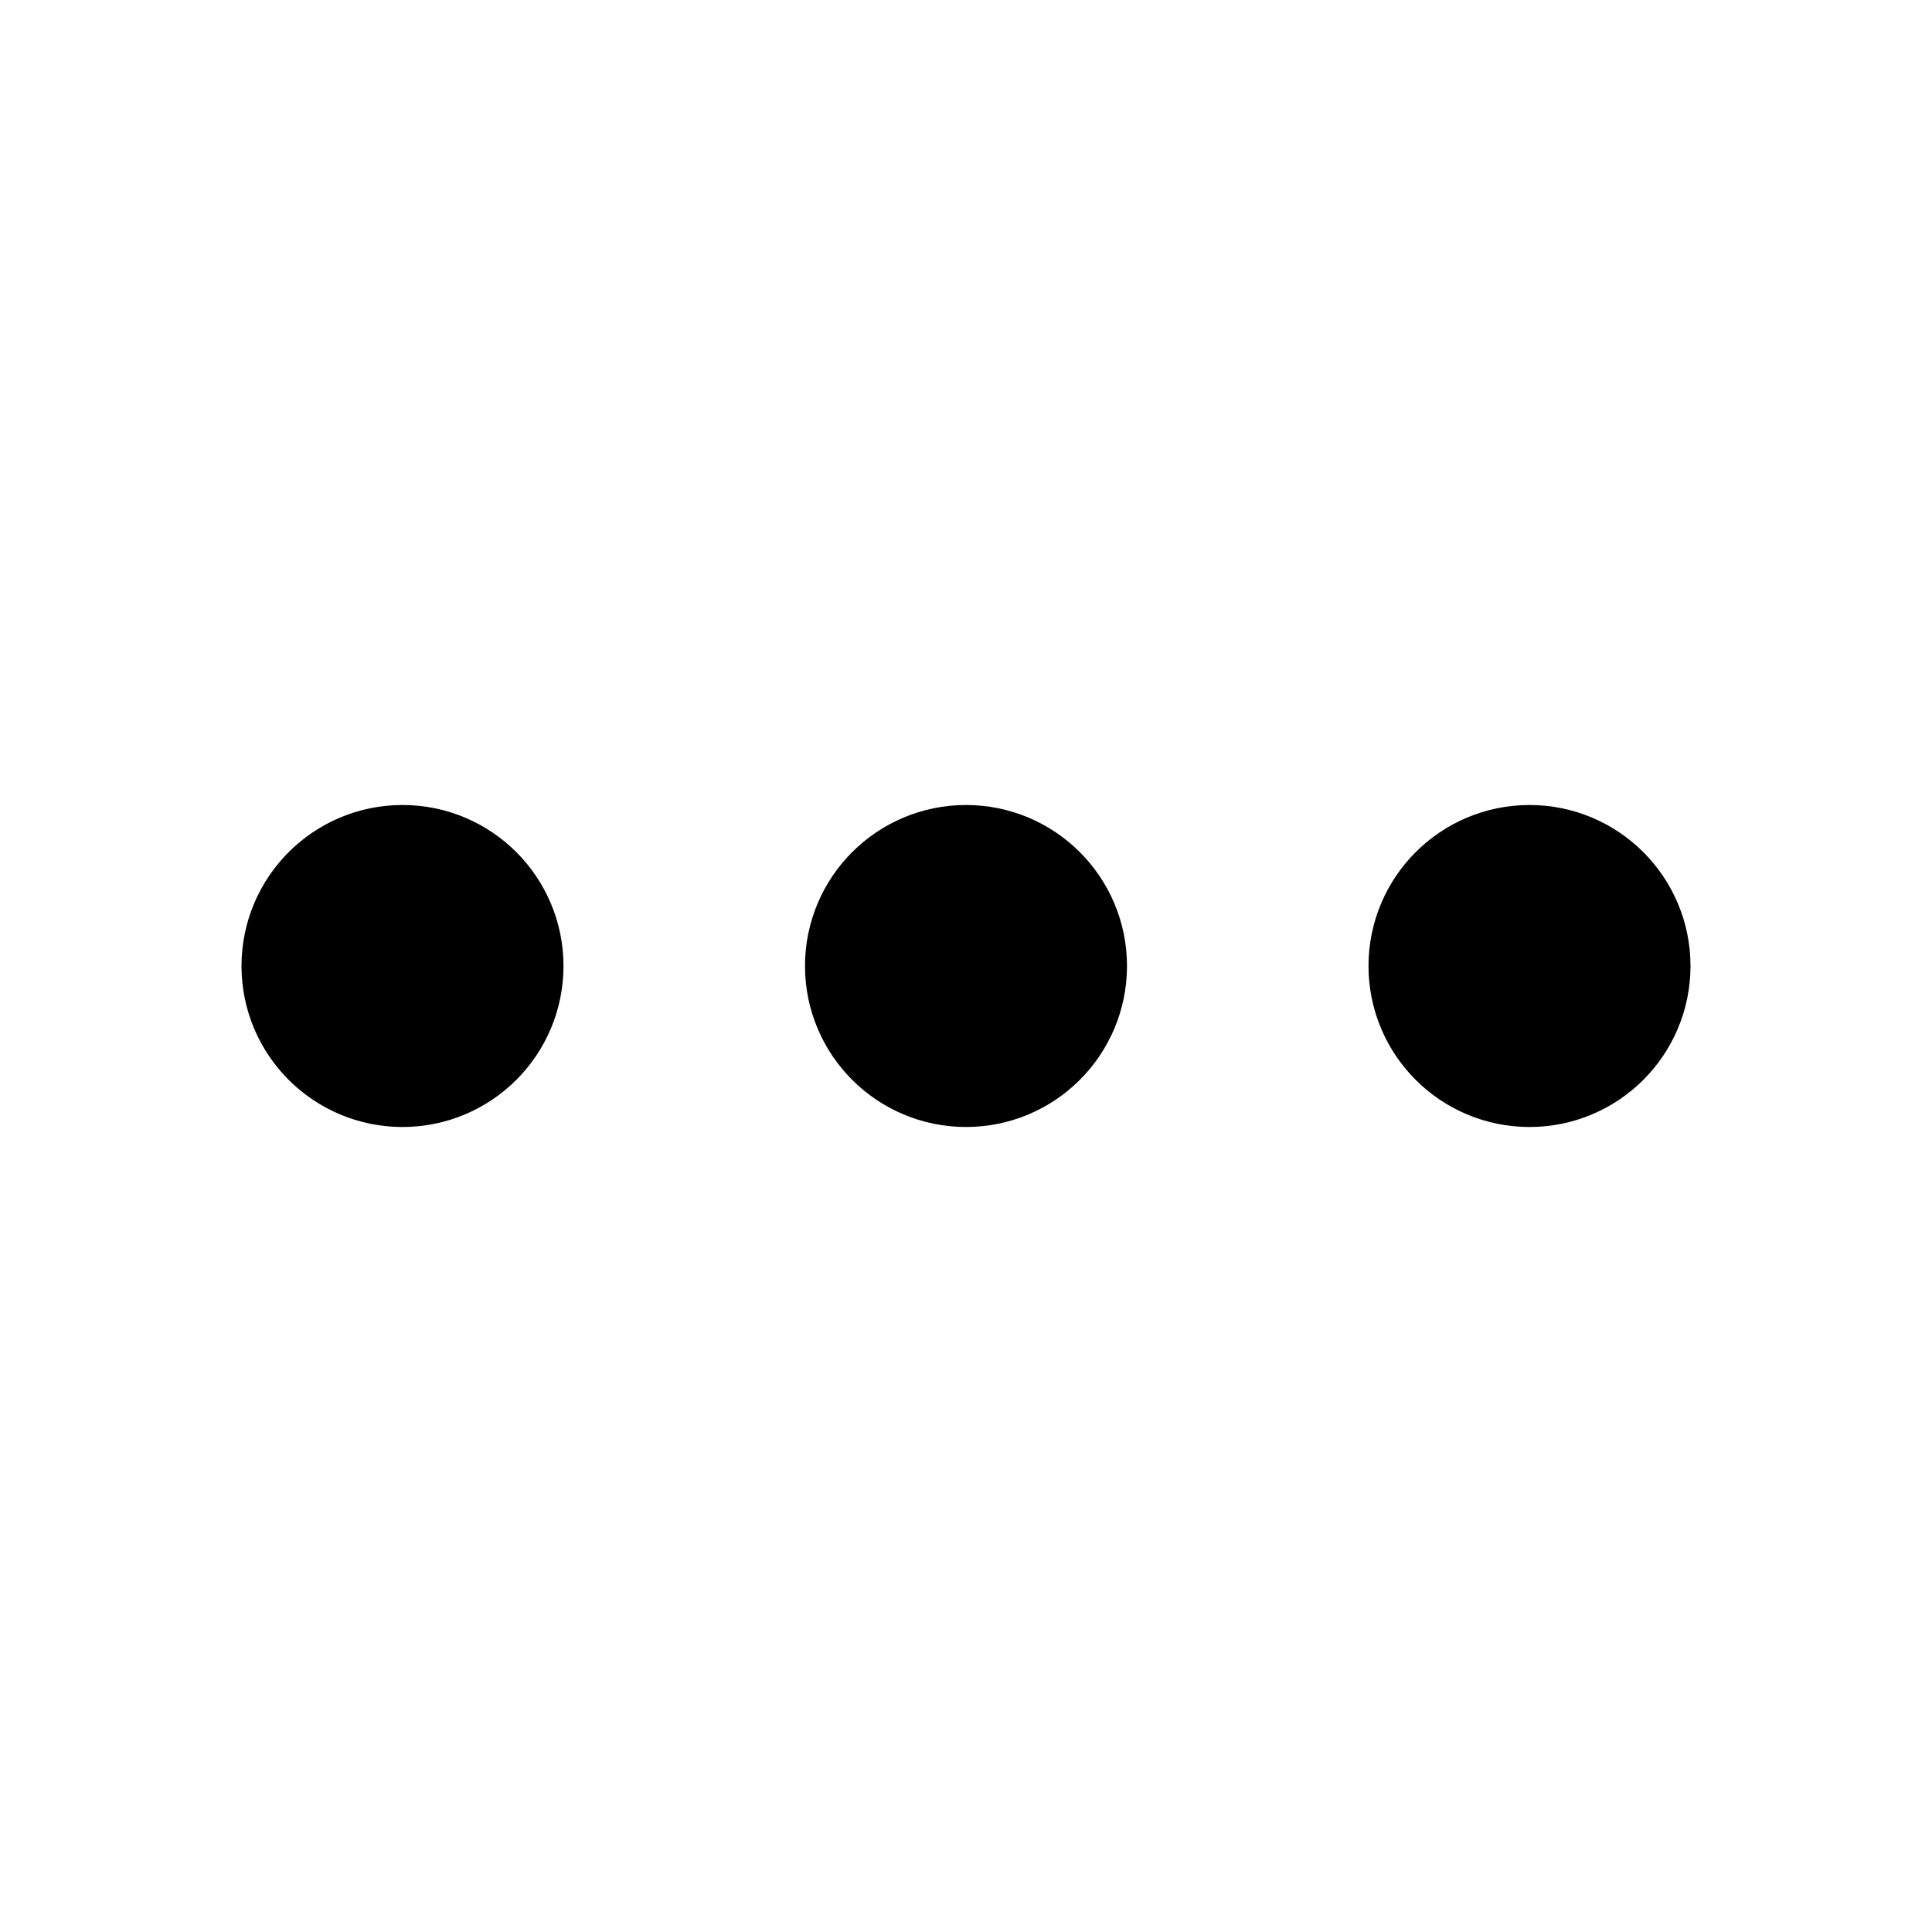
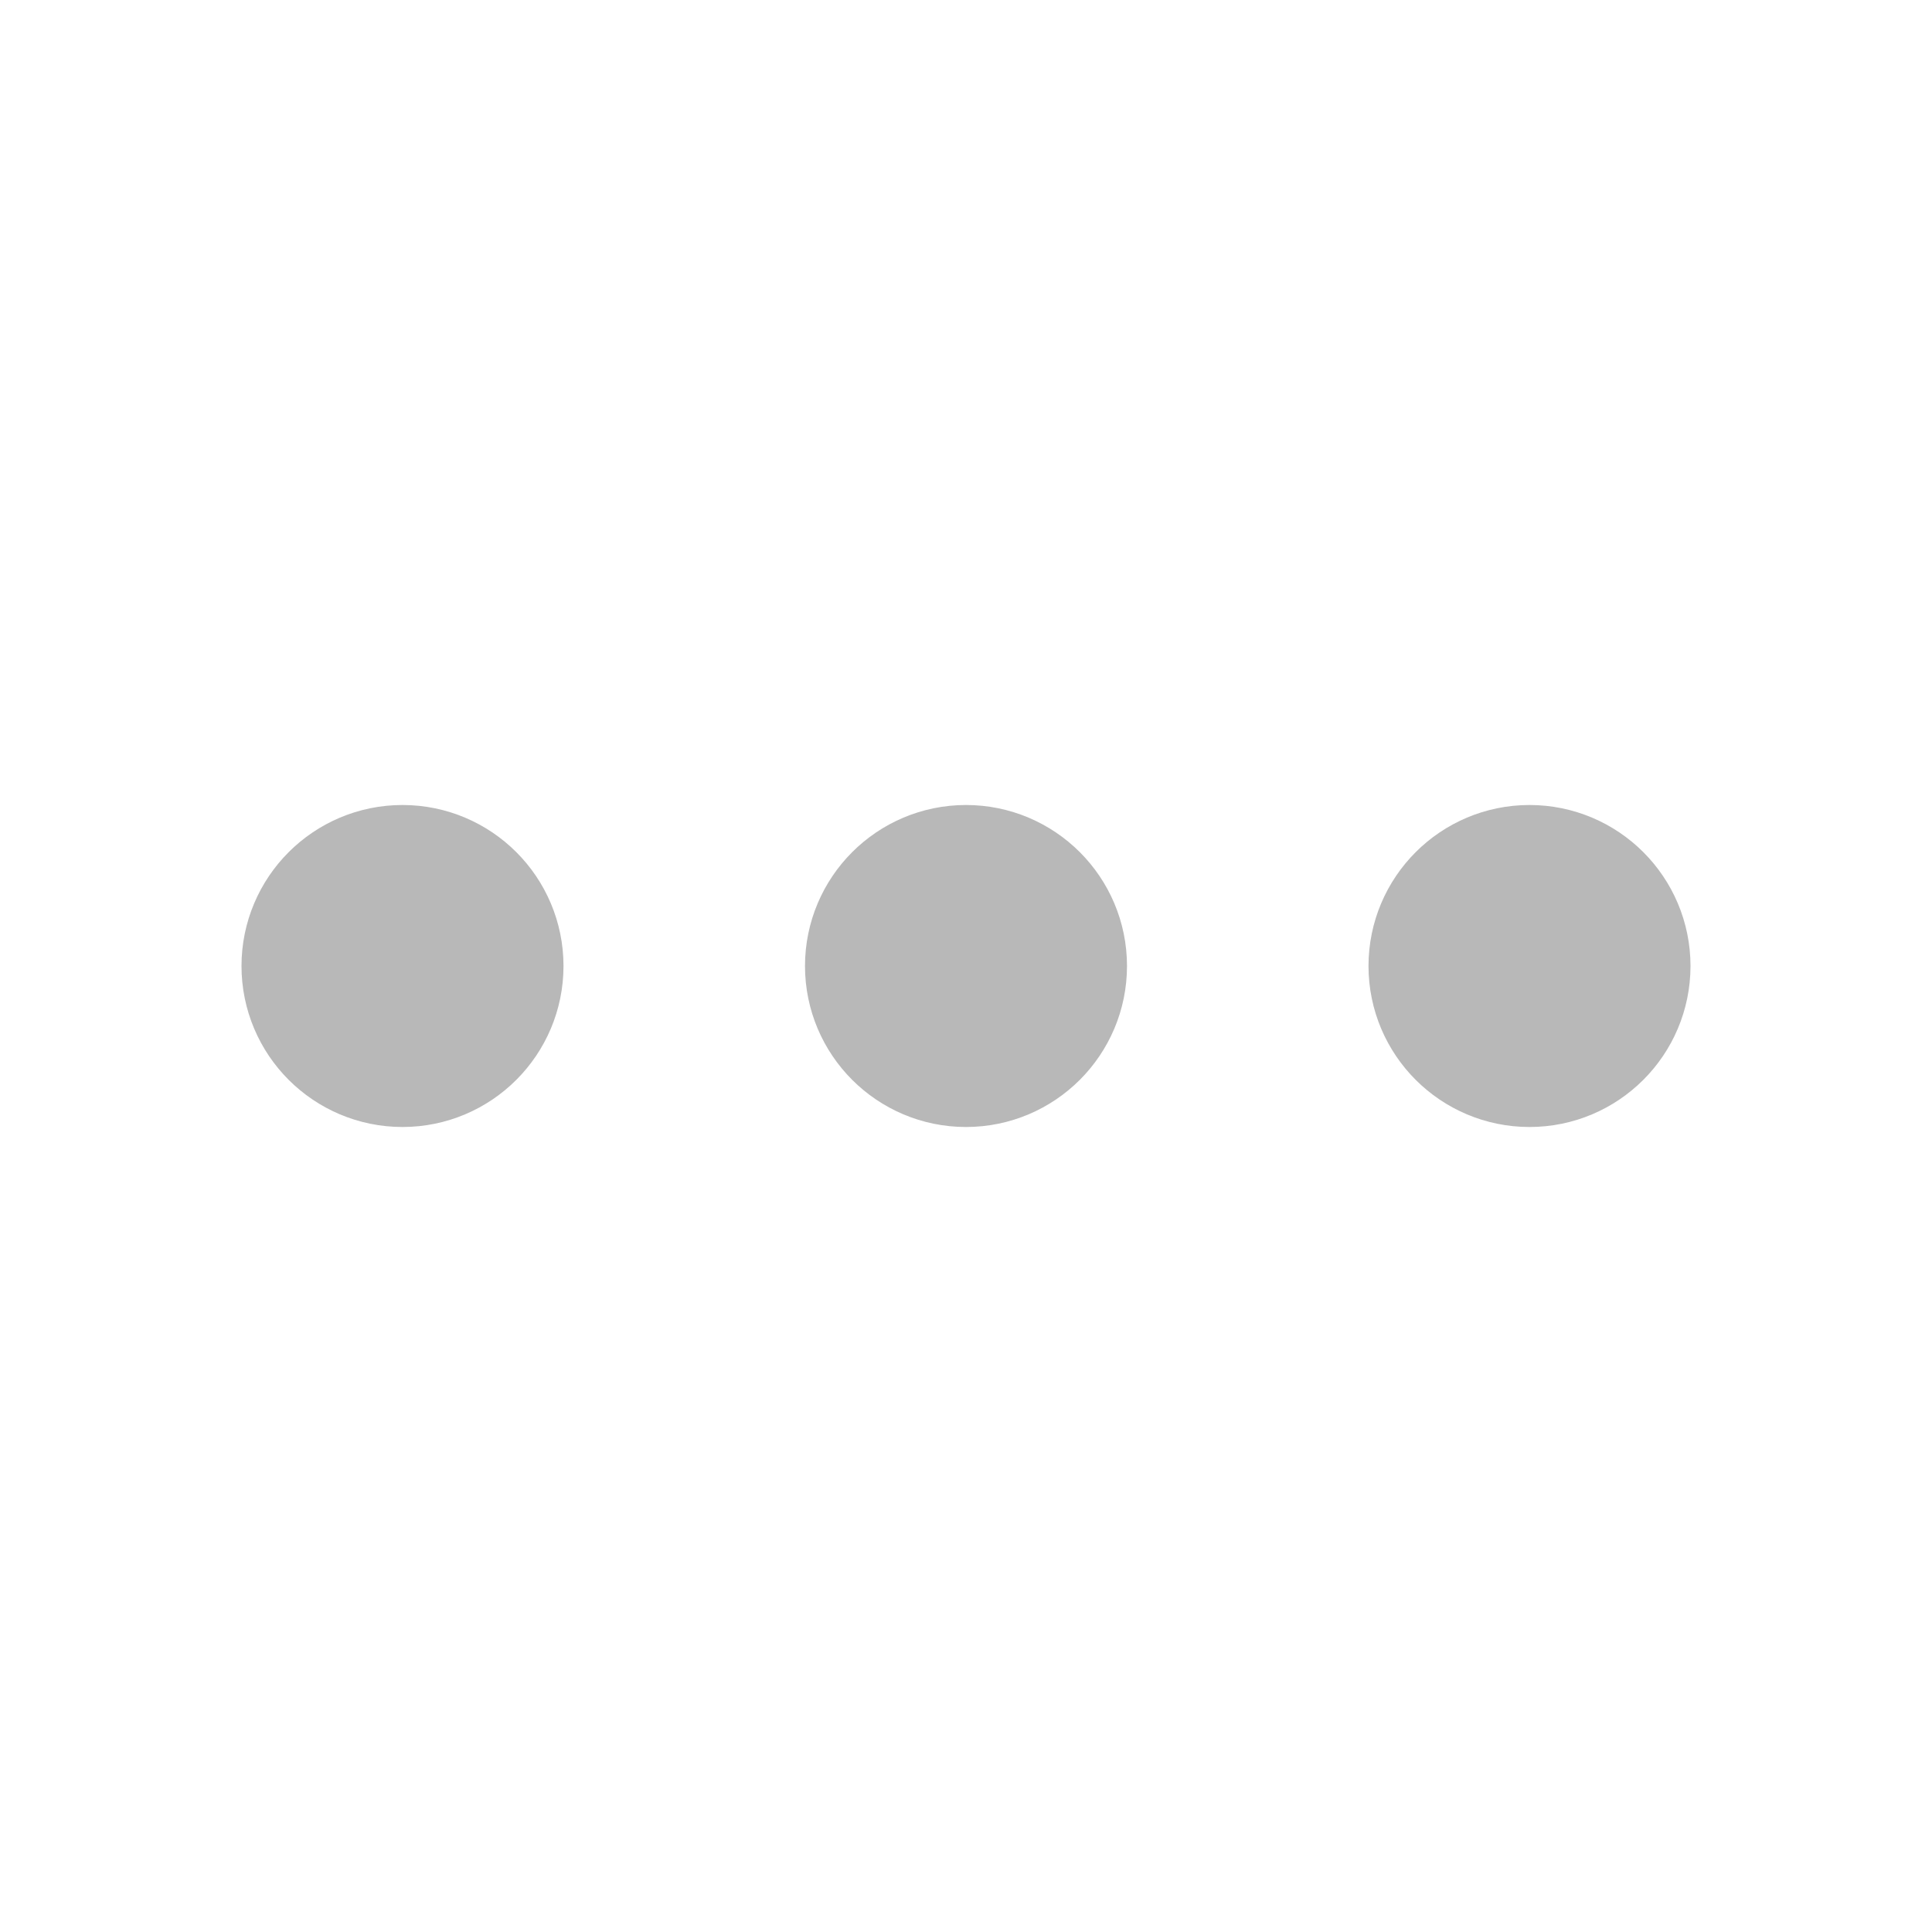
- <svg xmlns="http://www.w3.org/2000/svg" width="24" height="24" viewBox="0 0 24 24" fill="none" stroke="currentColor" stroke-width="2" stroke-linecap="round" stroke-linejoin="round" class="lucide lucide-ellipsis">
-   <circle cx="12" cy="12" r="1" />
-   <circle cx="19" cy="12" r="1" />
-   <circle cx="5" cy="12" r="1" />
+ <svg xmlns="http://www.w3.org/2000/svg" width="24" height="24" viewBox="0 0 24 24" fill="none">
+   <path d="M12 13C12.552 13 13 12.552 13 12C13 11.448 12.552 11 12 11C11.448 11 11 11.448 11 12C11 12.552 11.448 13 12 13Z" stroke="#B8B8B8" stroke-width="2" stroke-linecap="round" stroke-linejoin="round" />
+   <path d="M19 13C19.552 13 20 12.552 20 12C20 11.448 19.552 11 19 11C18.448 11 18 11.448 18 12C18 12.552 18.448 13 19 13Z" stroke="#B8B8B8" stroke-width="2" stroke-linecap="round" stroke-linejoin="round" />
+   <path d="M5 13C5.552 13 6 12.552 6 12C6 11.448 5.552 11 5 11C4.448 11 4 11.448 4 12C4 12.552 4.448 13 5 13Z" stroke="#B8B8B8" stroke-width="2" stroke-linecap="round" stroke-linejoin="round" />
</svg>
